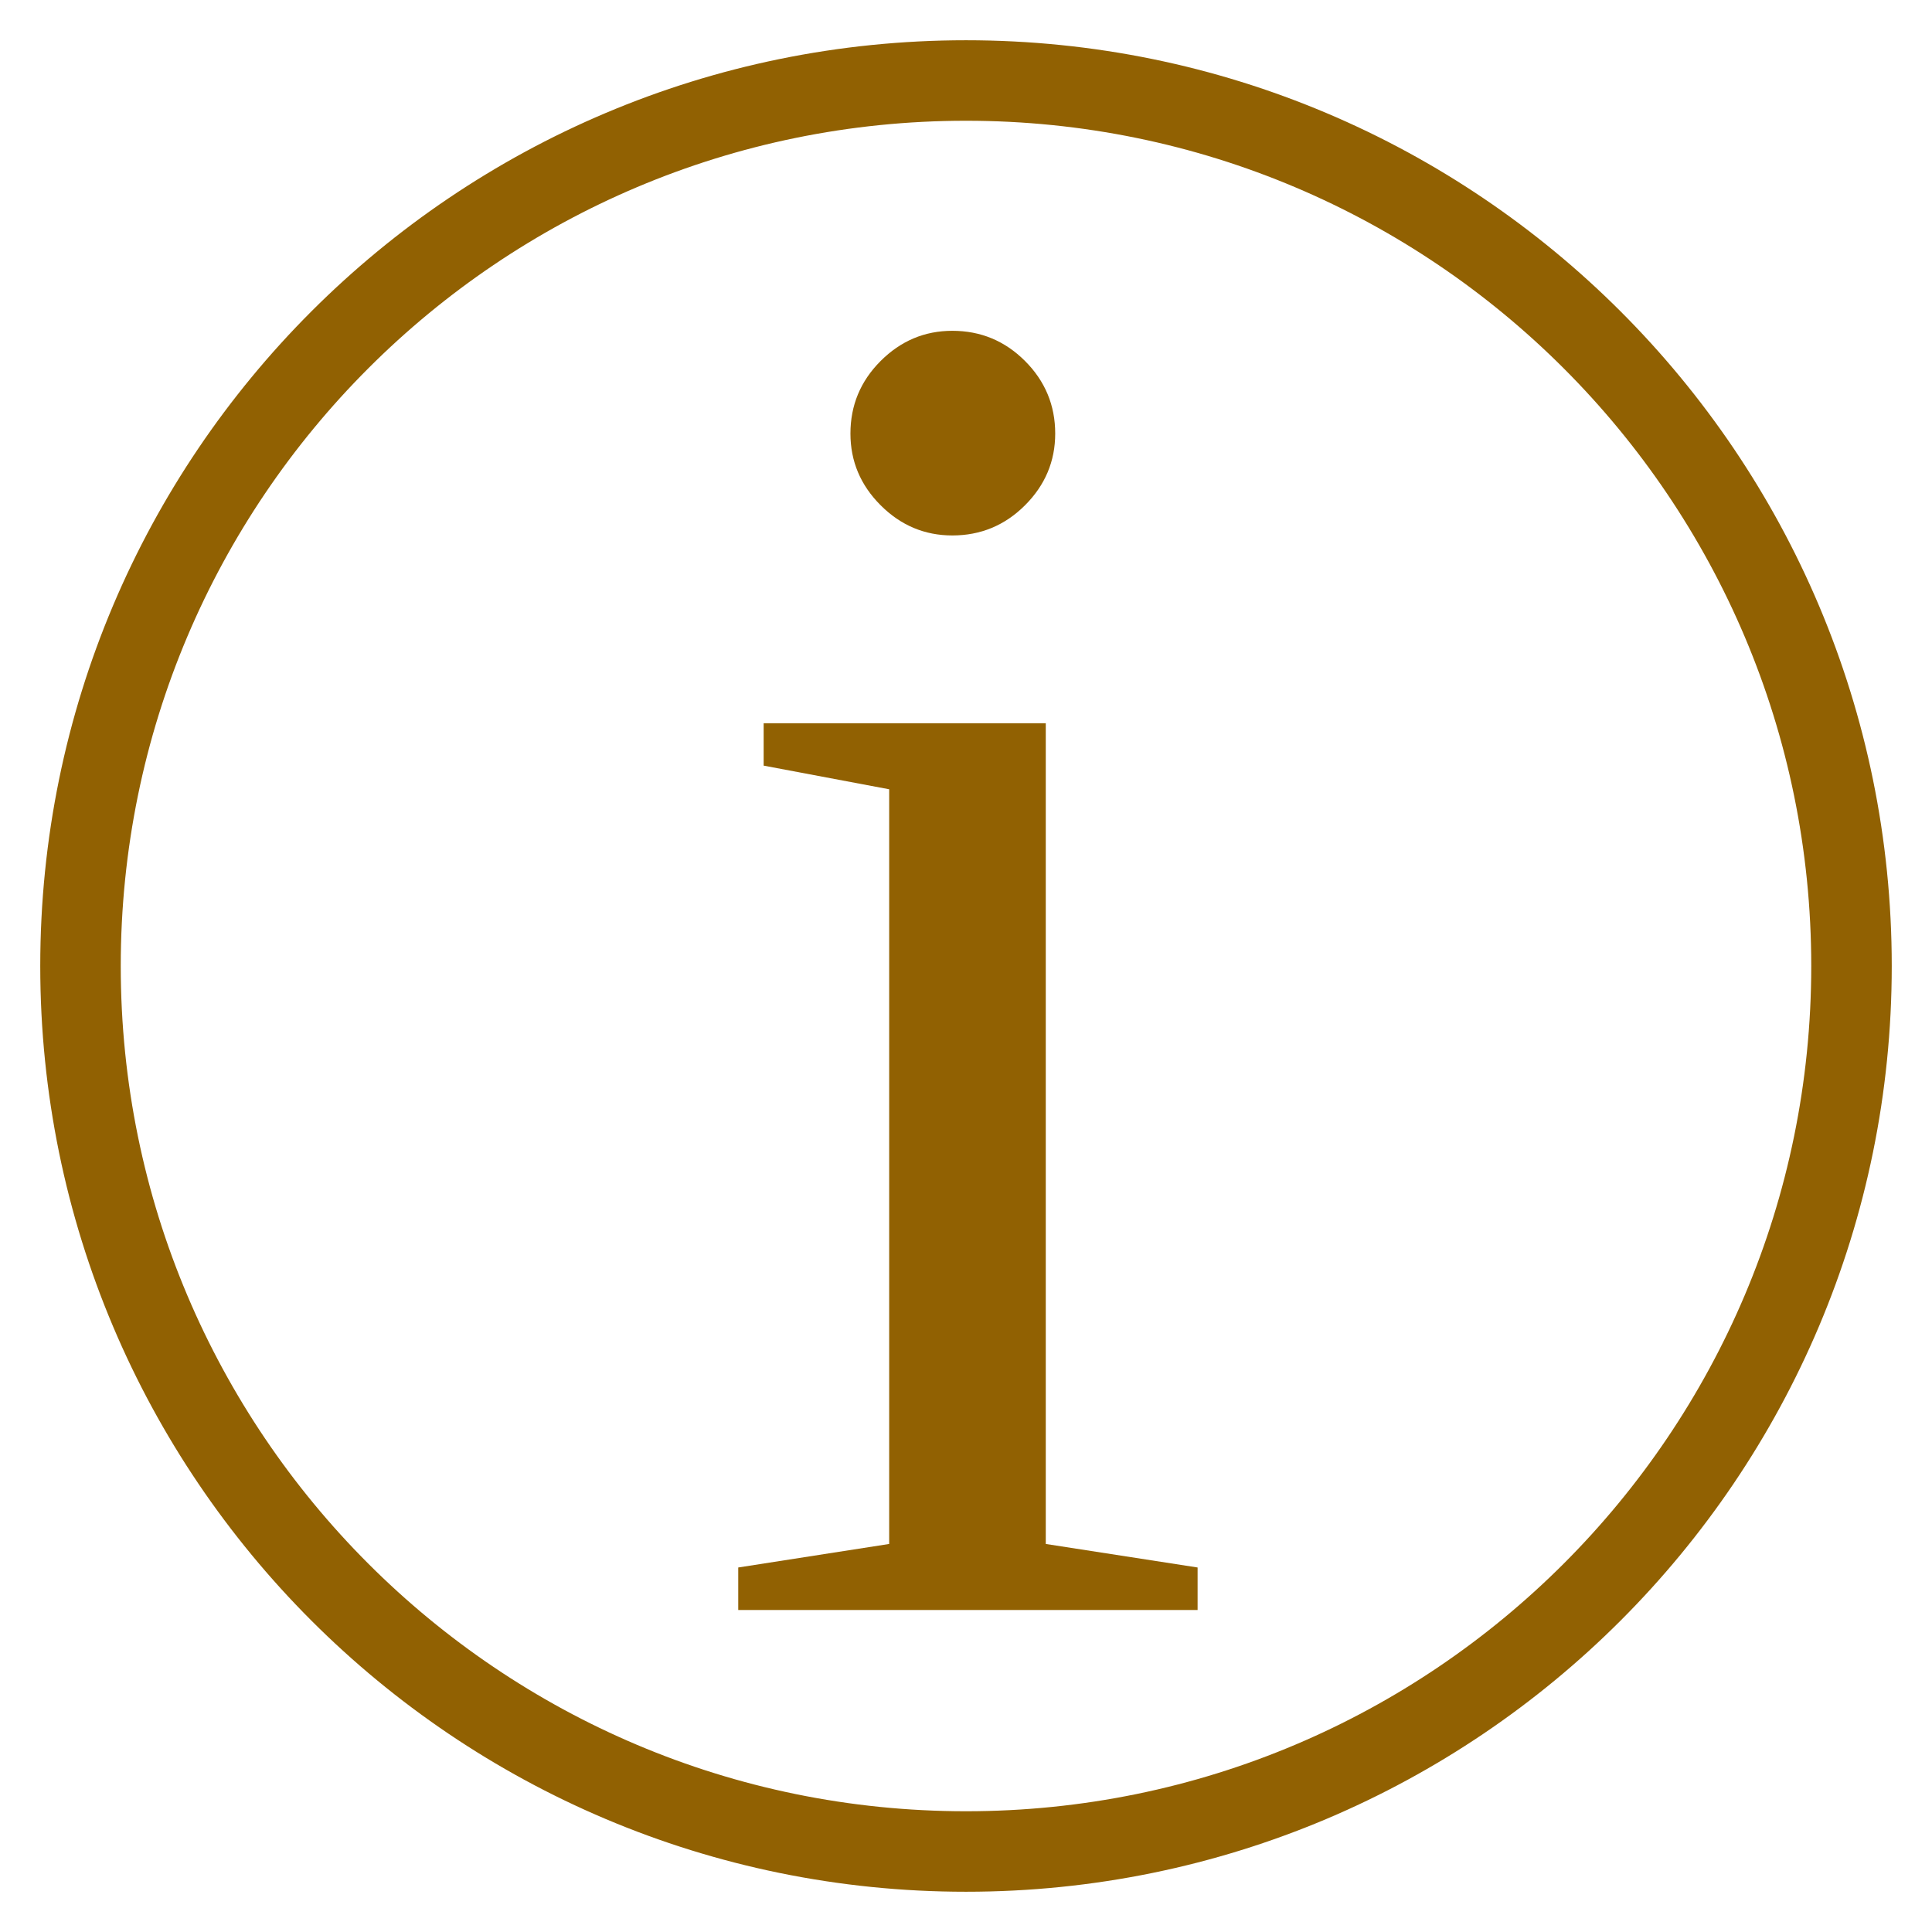
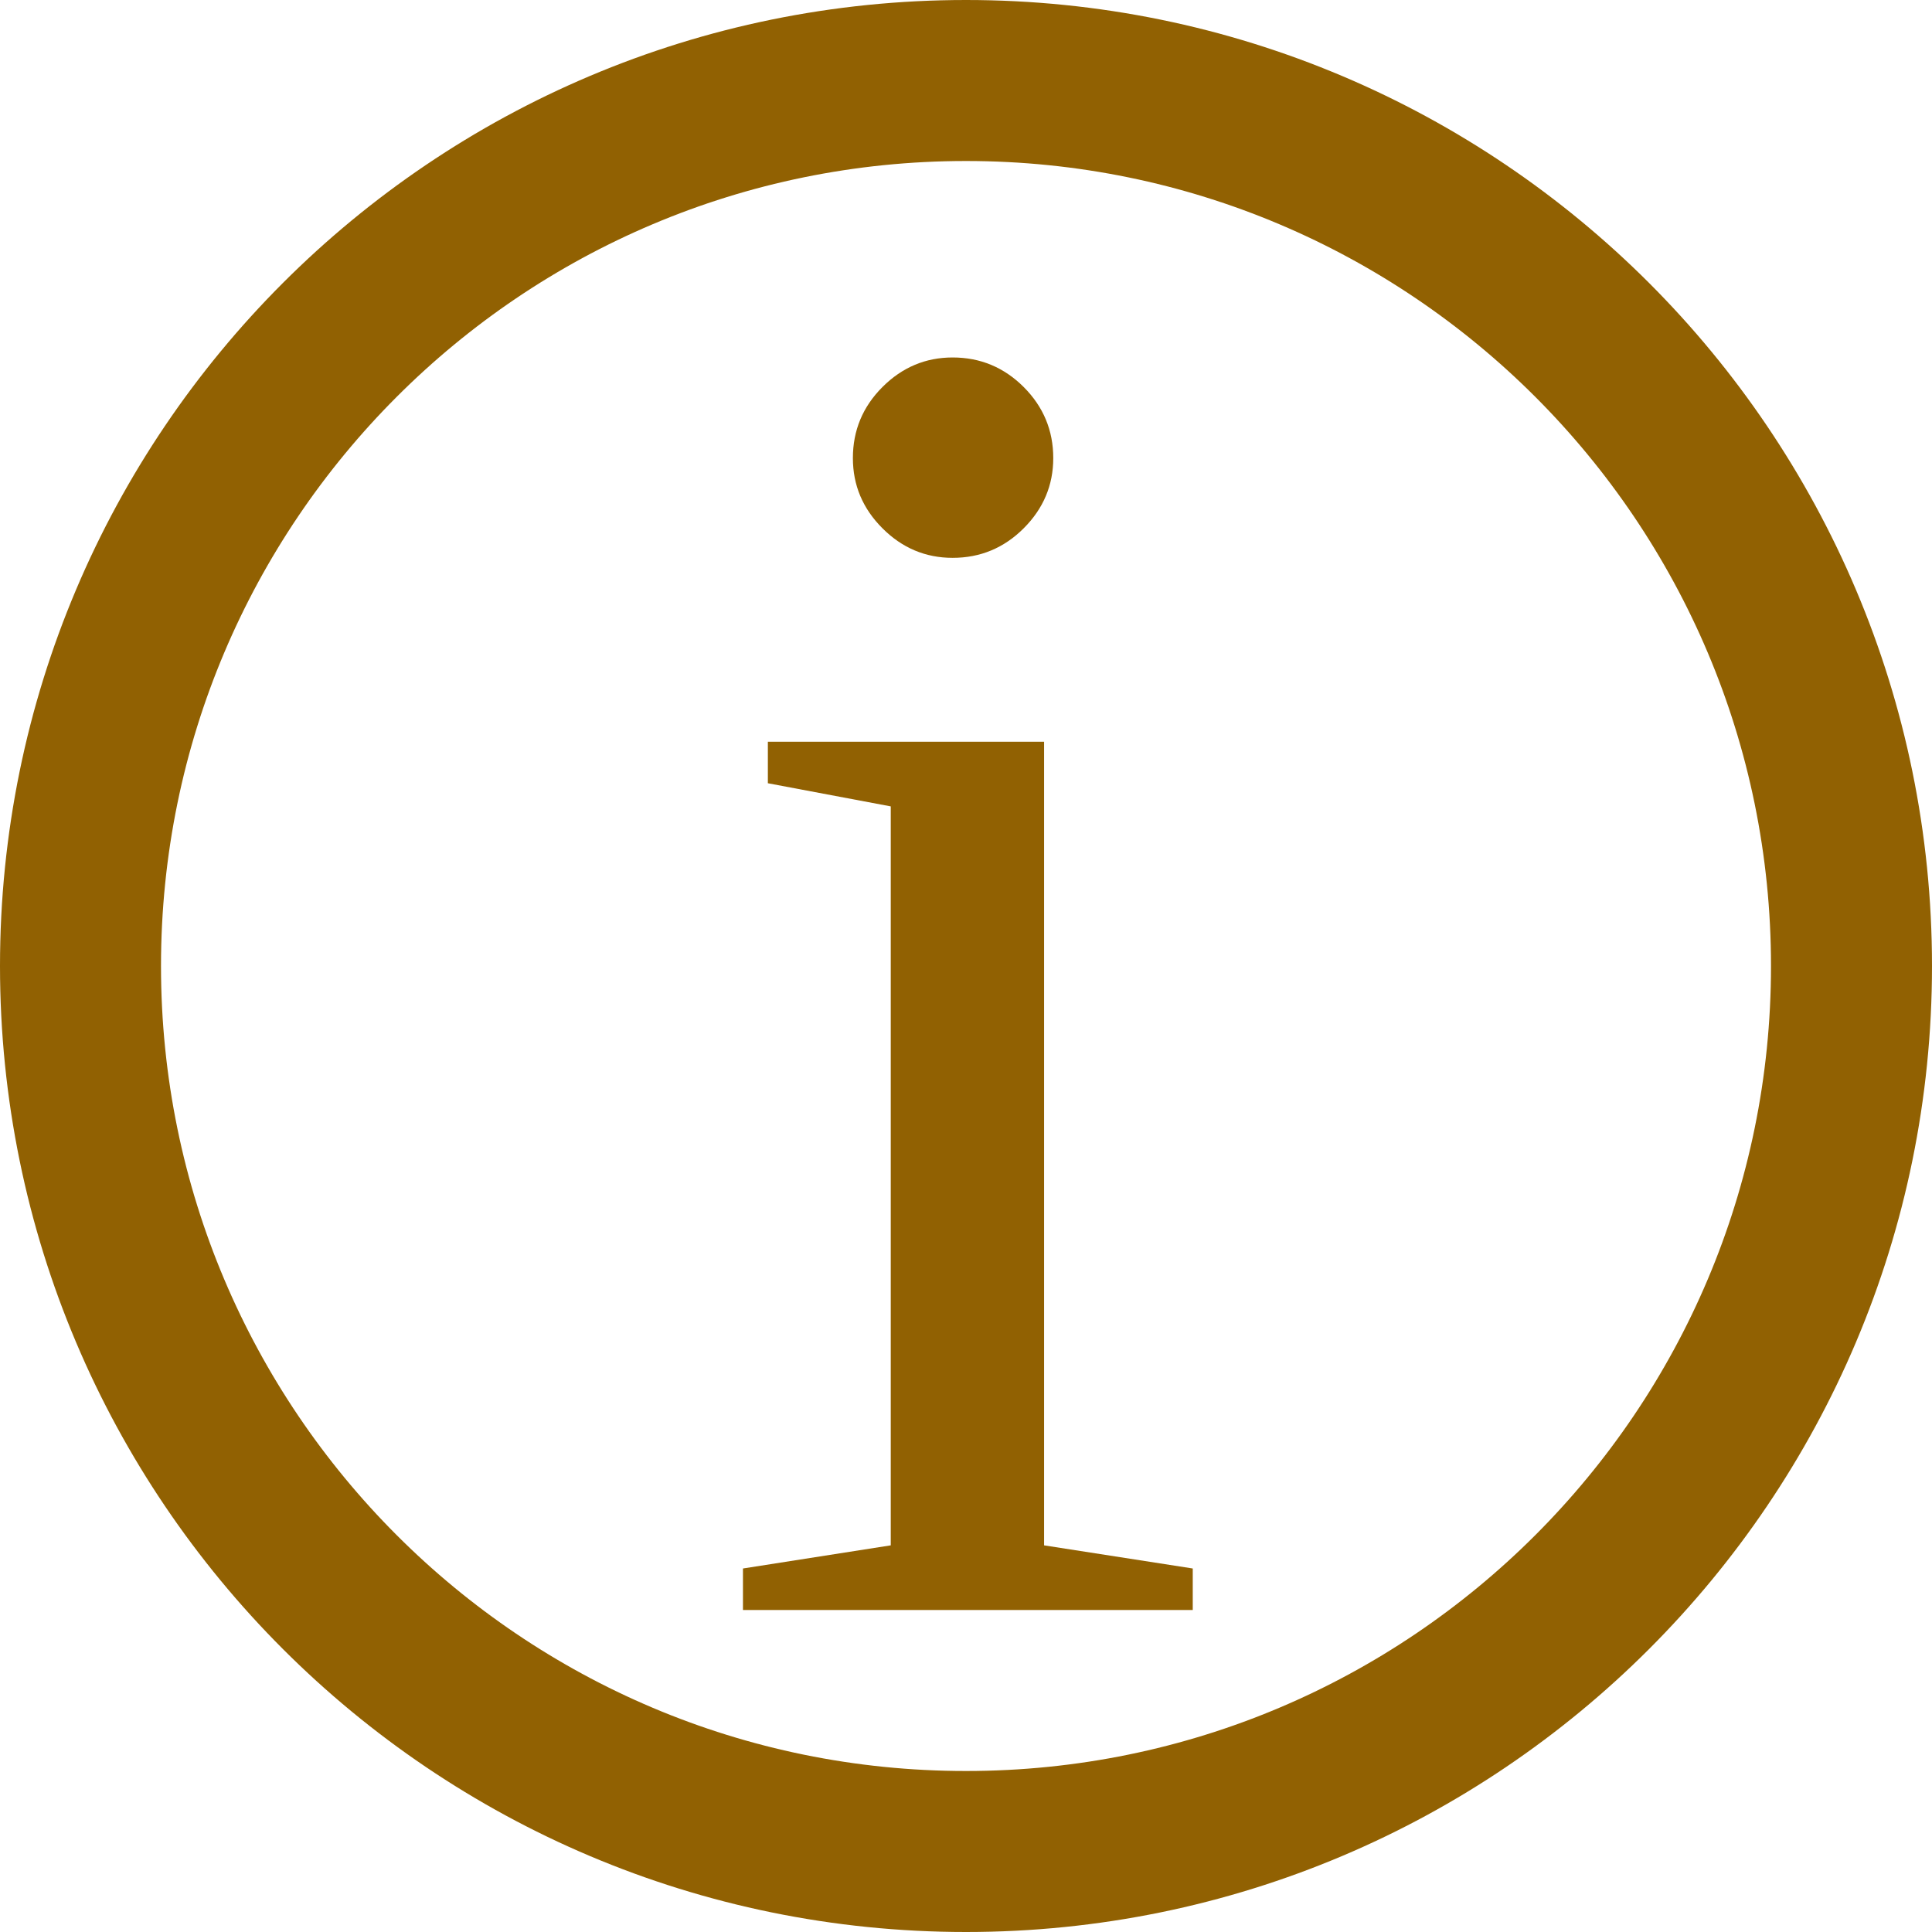
<svg xmlns="http://www.w3.org/2000/svg" width="240" height="240" viewbox="0 0 240 240">
-   <circle cx="120" cy="120" r="110" fill="none" stroke="#916102" stroke-width="10" />
-   <text x="120" y="200" fill="#916102" font-size="240" text-anchor="middle">i</text>
+   <circle cx="120" cy="120" r="110" fill="none" stroke="#916102" stroke-width="20" />
+   <text x="120" y="200" fill="#916102" font-size="235" text-anchor="middle" font-weight="500">i</text>
</svg>
